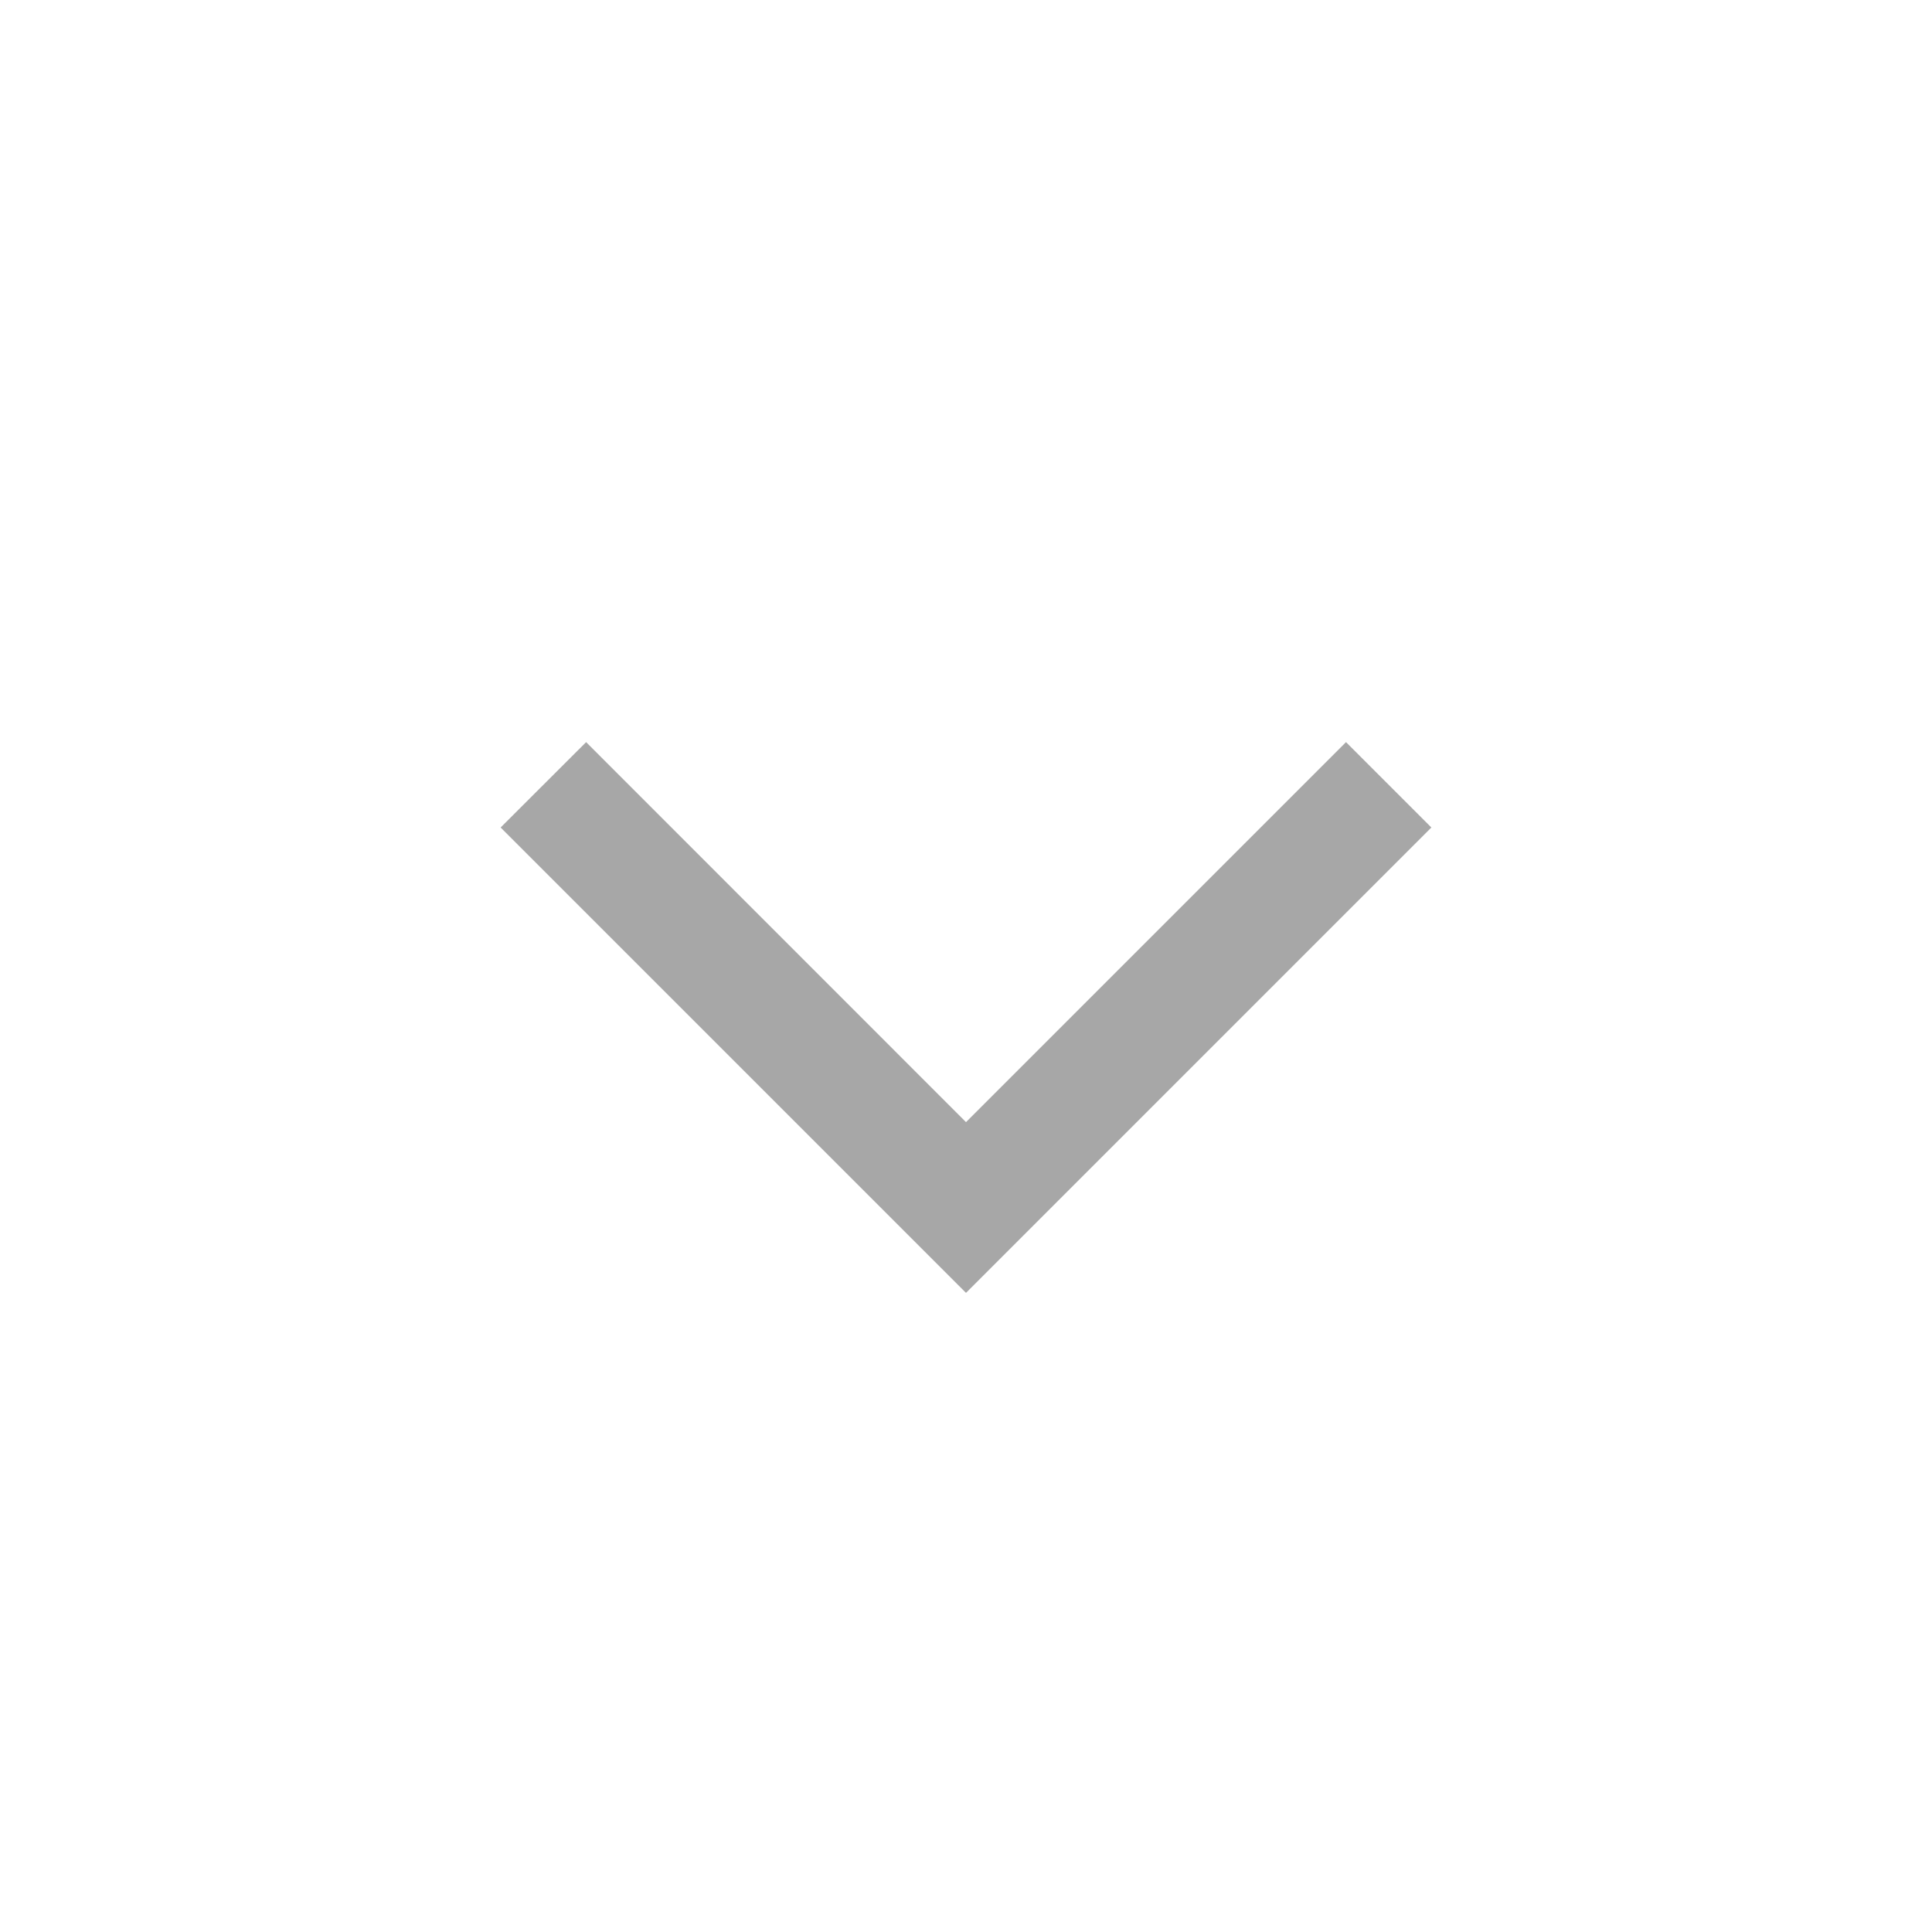
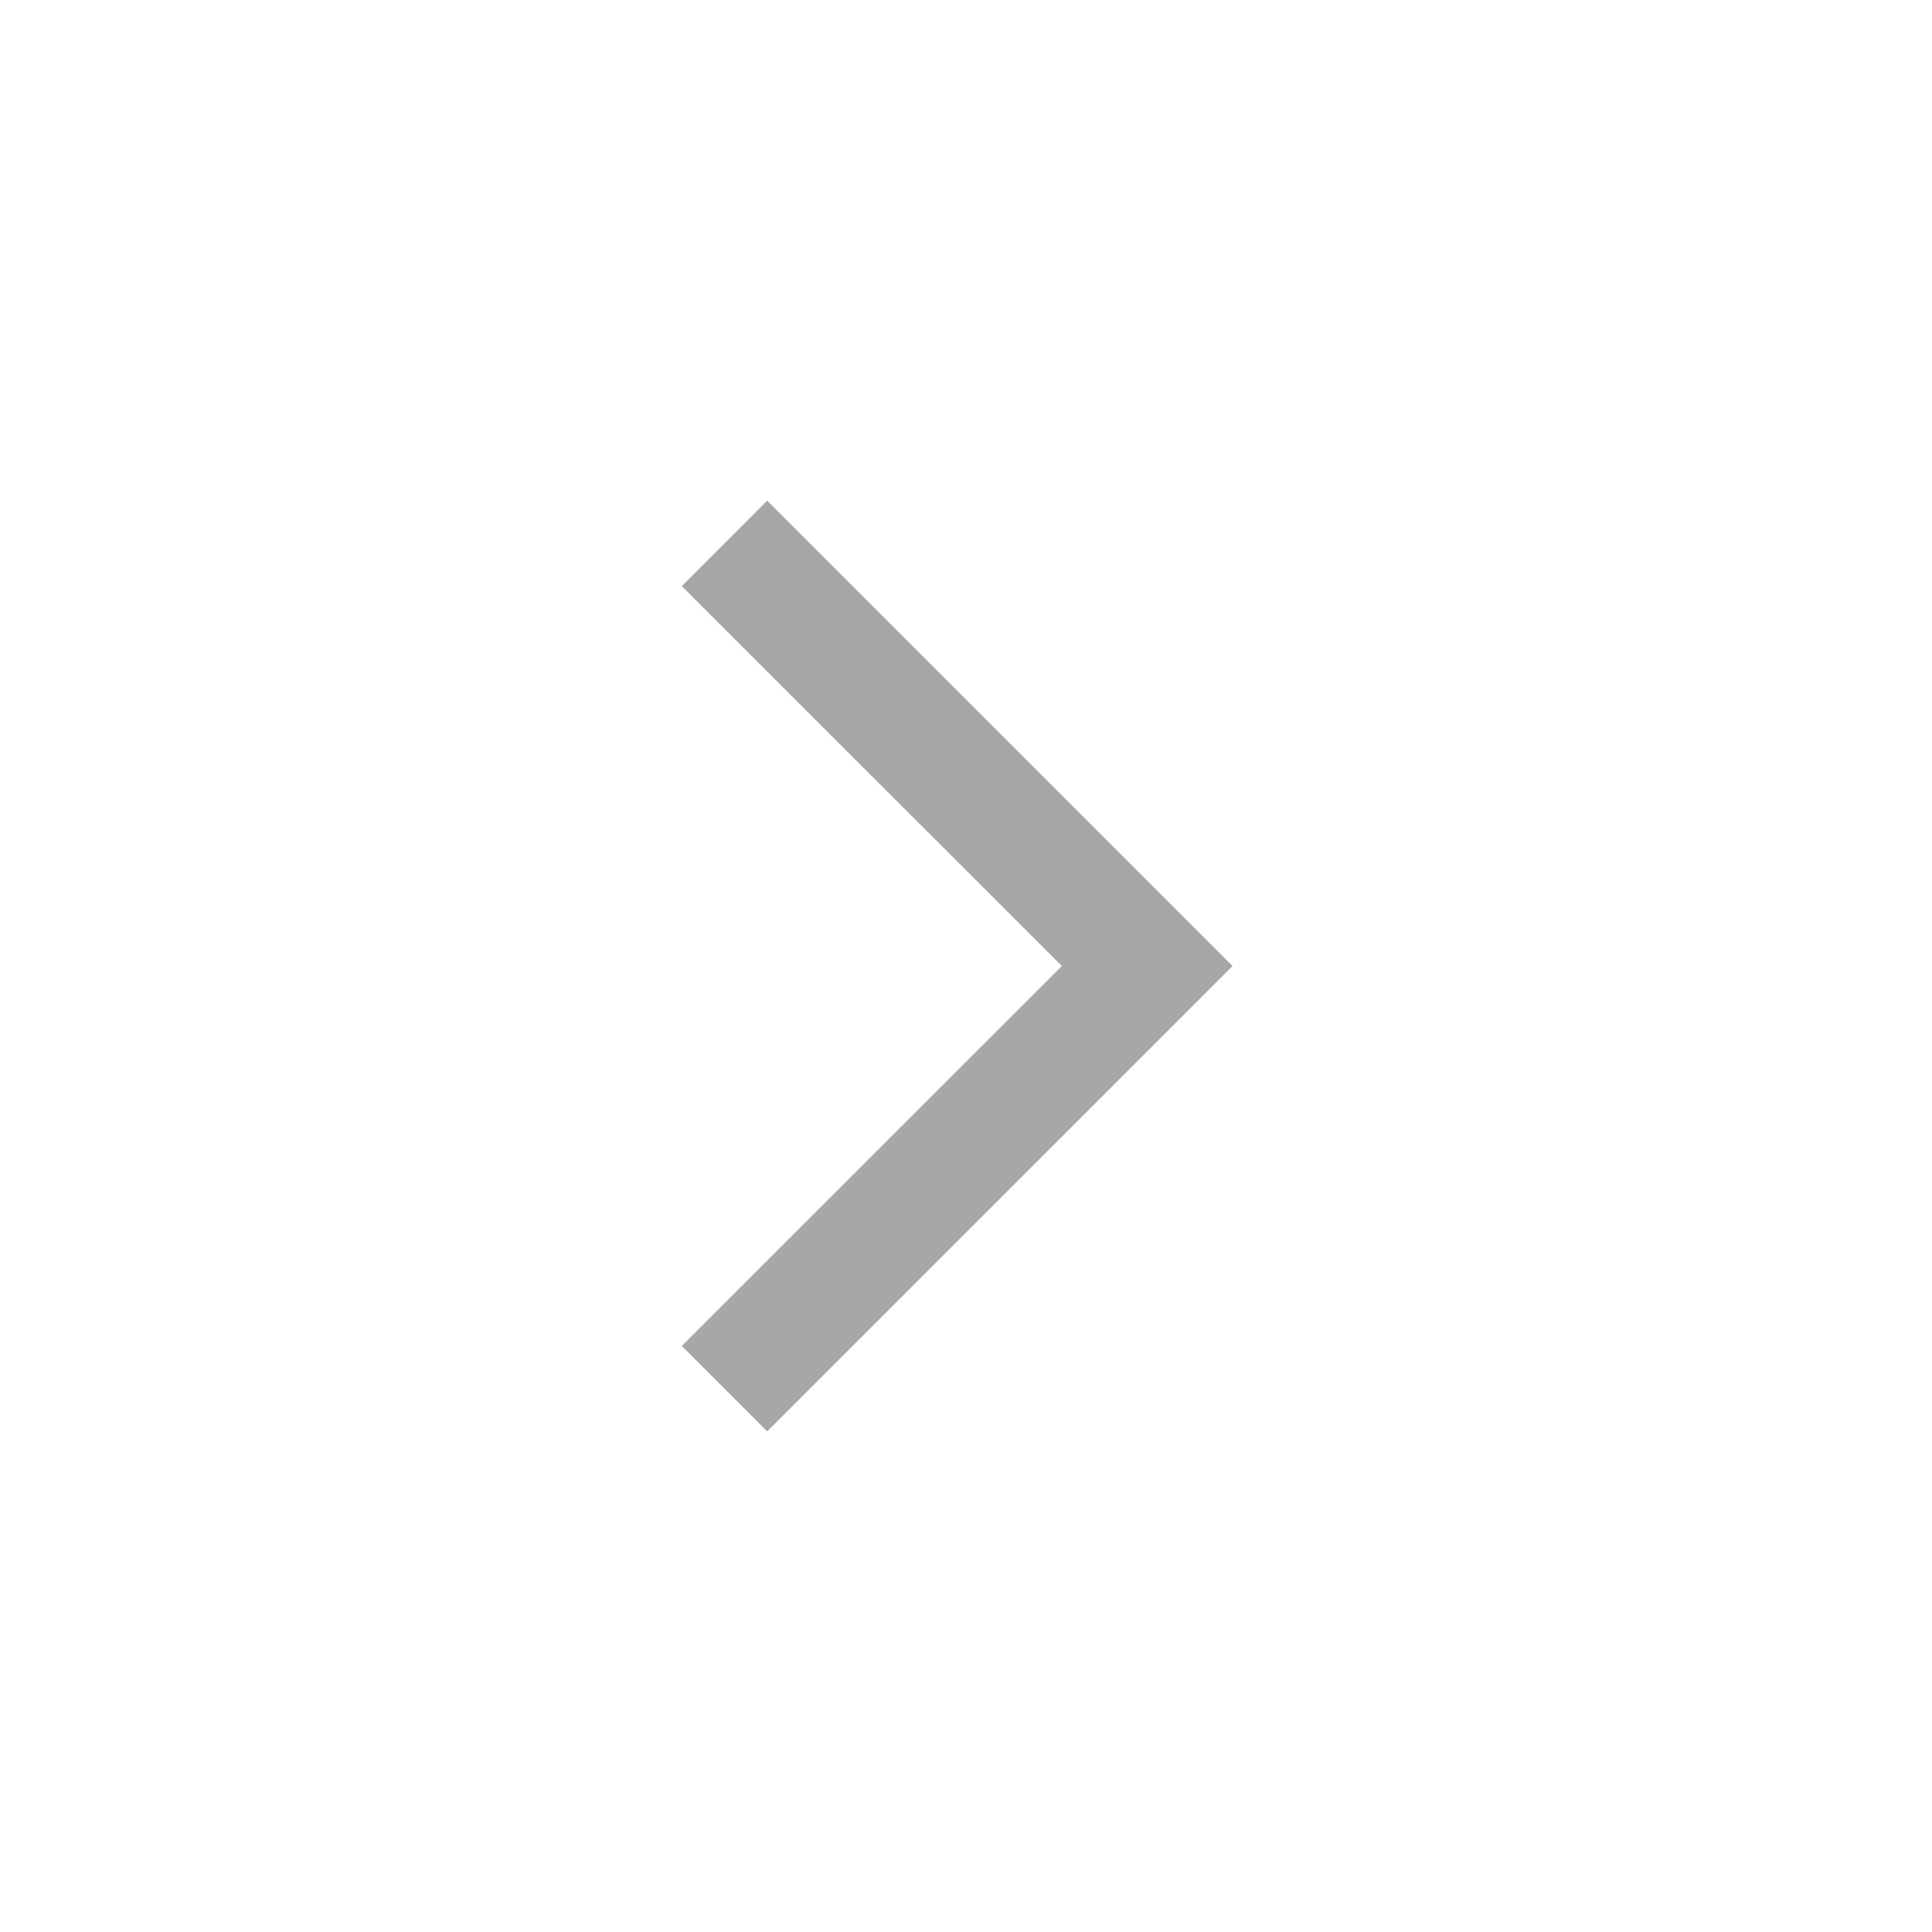
- <svg xmlns="http://www.w3.org/2000/svg" width="16" height="16" viewBox="0 0 16 16" fill="none">
-   <path fill-rule="evenodd" clip-rule="evenodd" d="M8 10.707L11.854 6.853L11.147 6.146L8 9.293L4.854 6.146L4.146 6.853L8 10.707Z" fill="#A7A7A7" />
+ <svg xmlns="http://www.w3.org/2000/svg" width="24" height="24" viewBox="0 0 24 24" fill="none">
+   <path fill-rule="evenodd" clip-rule="evenodd" d="M15.311 12L9.53 17.781L8.469 16.72L13.19 12L8.469 7.281L9.53 6.219L15.311 12Z" fill="#A7A7A7" />
</svg>
